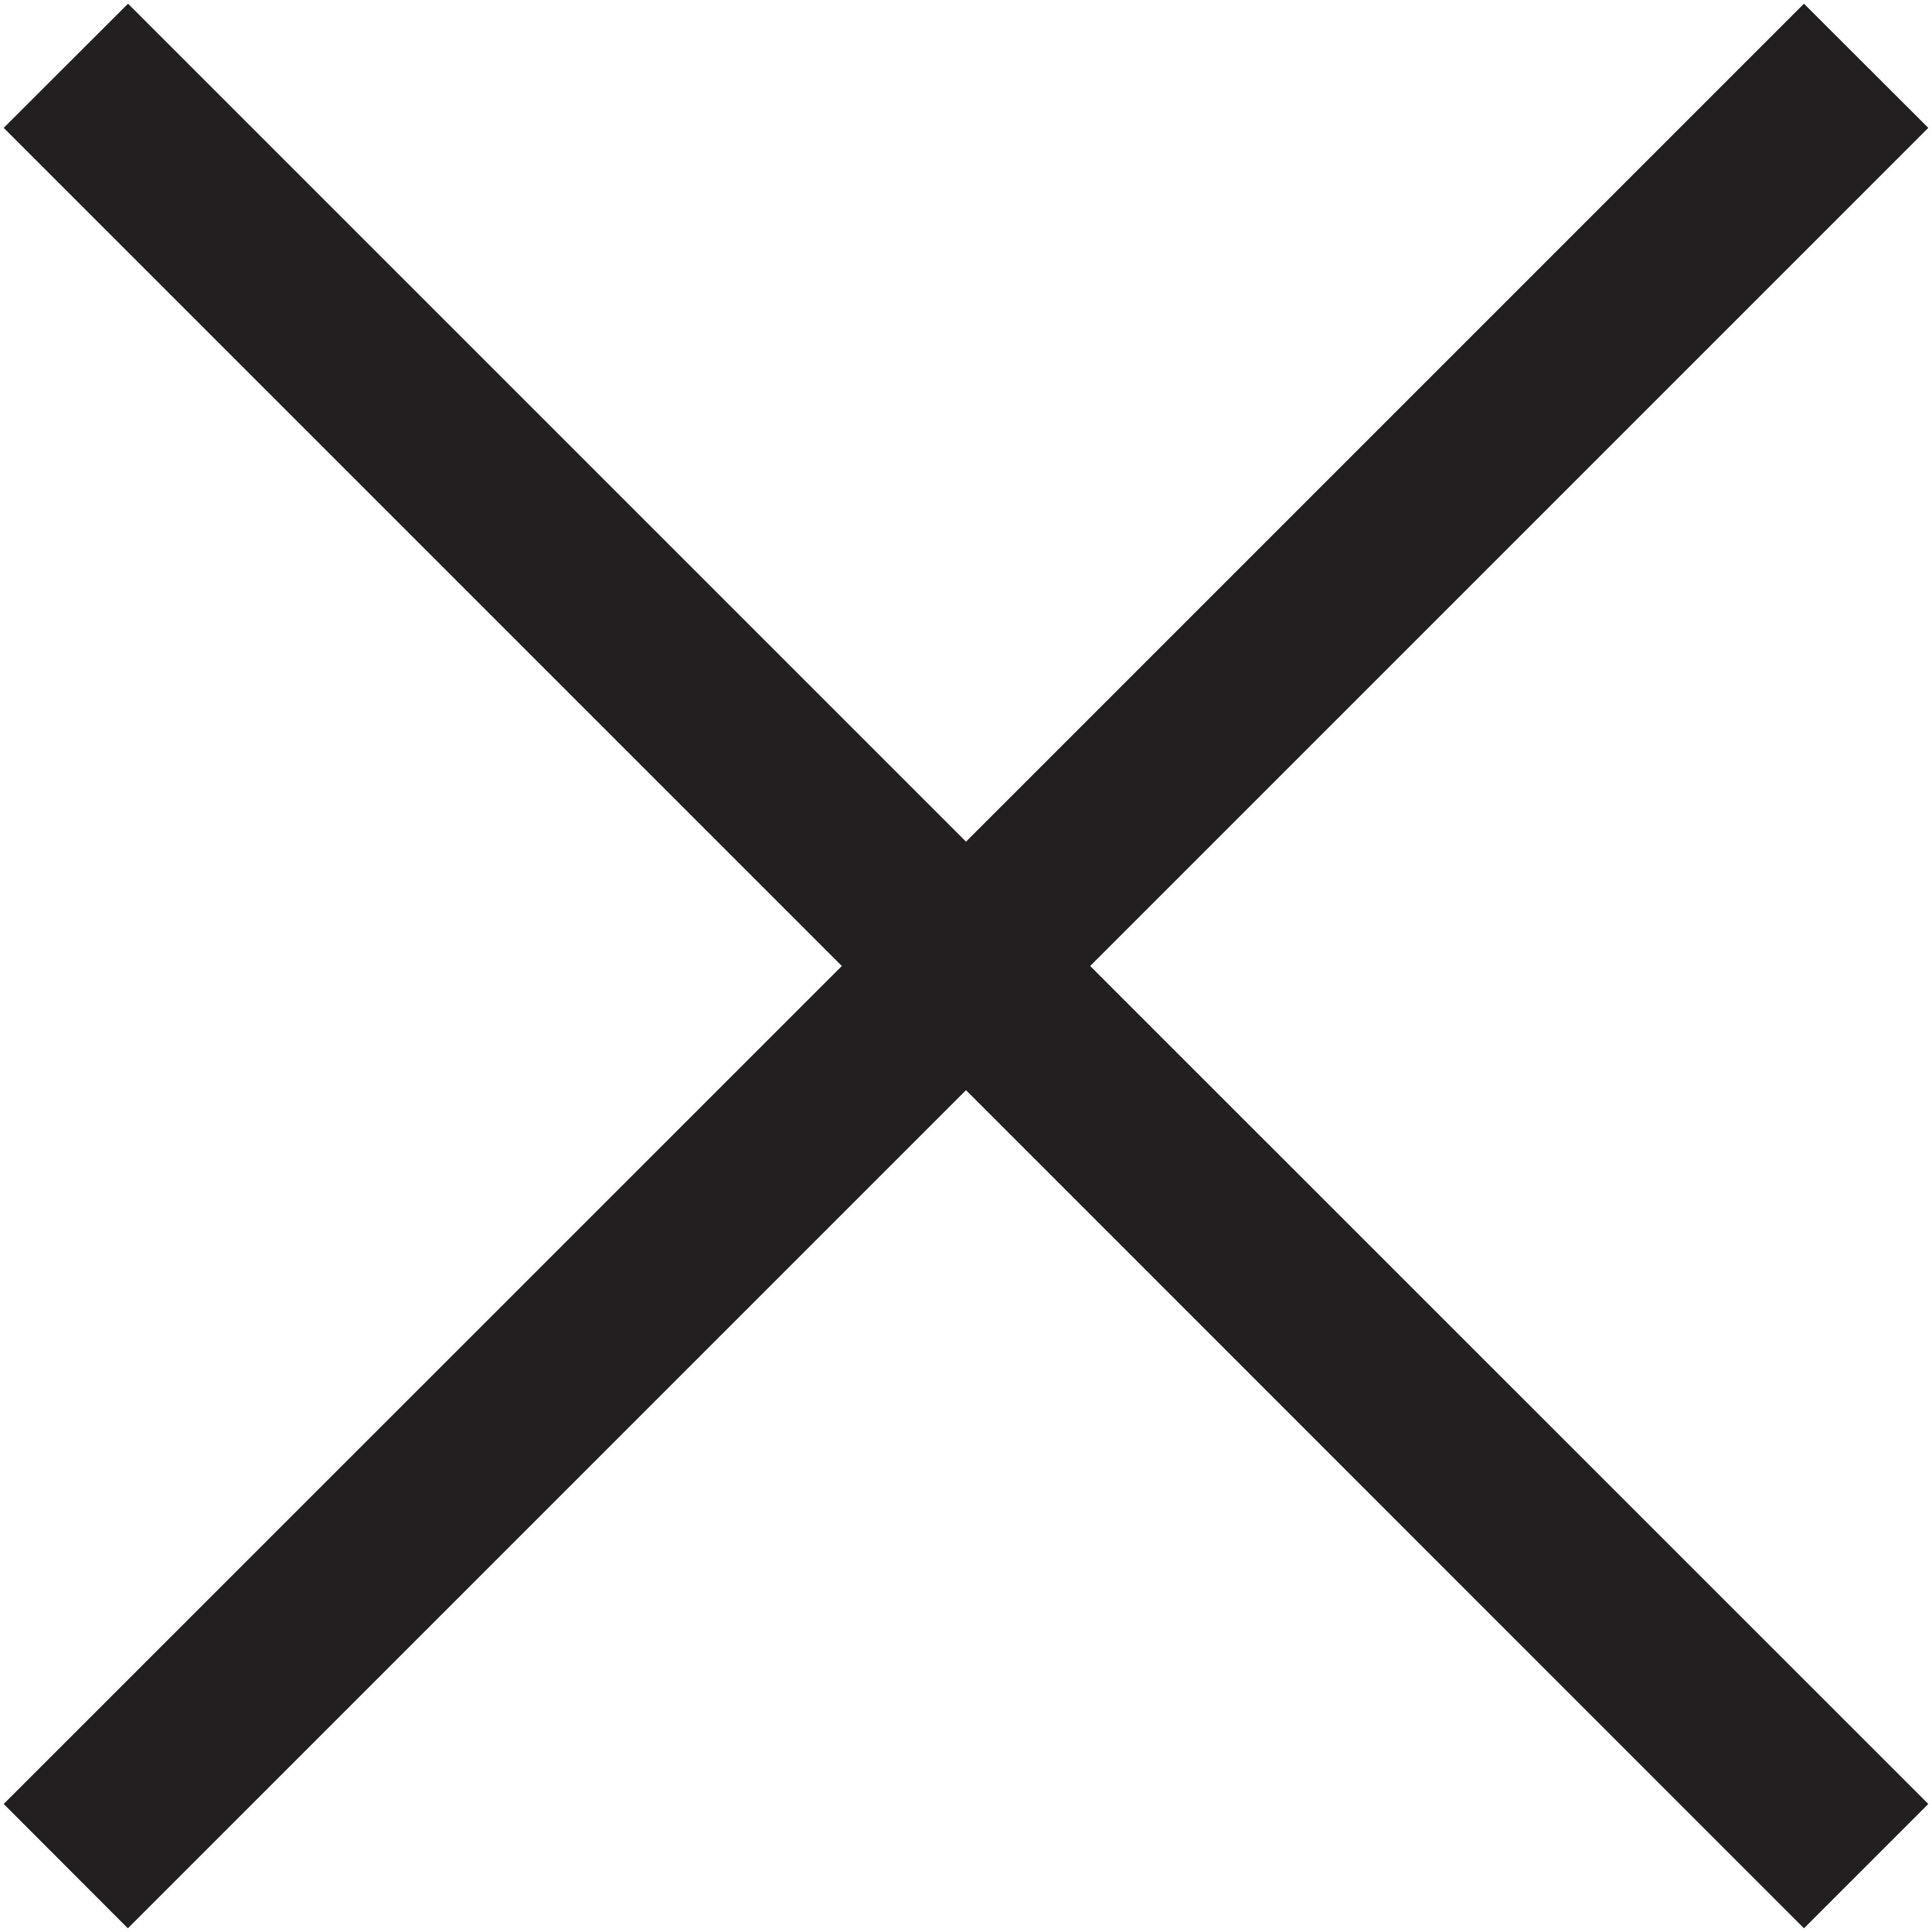
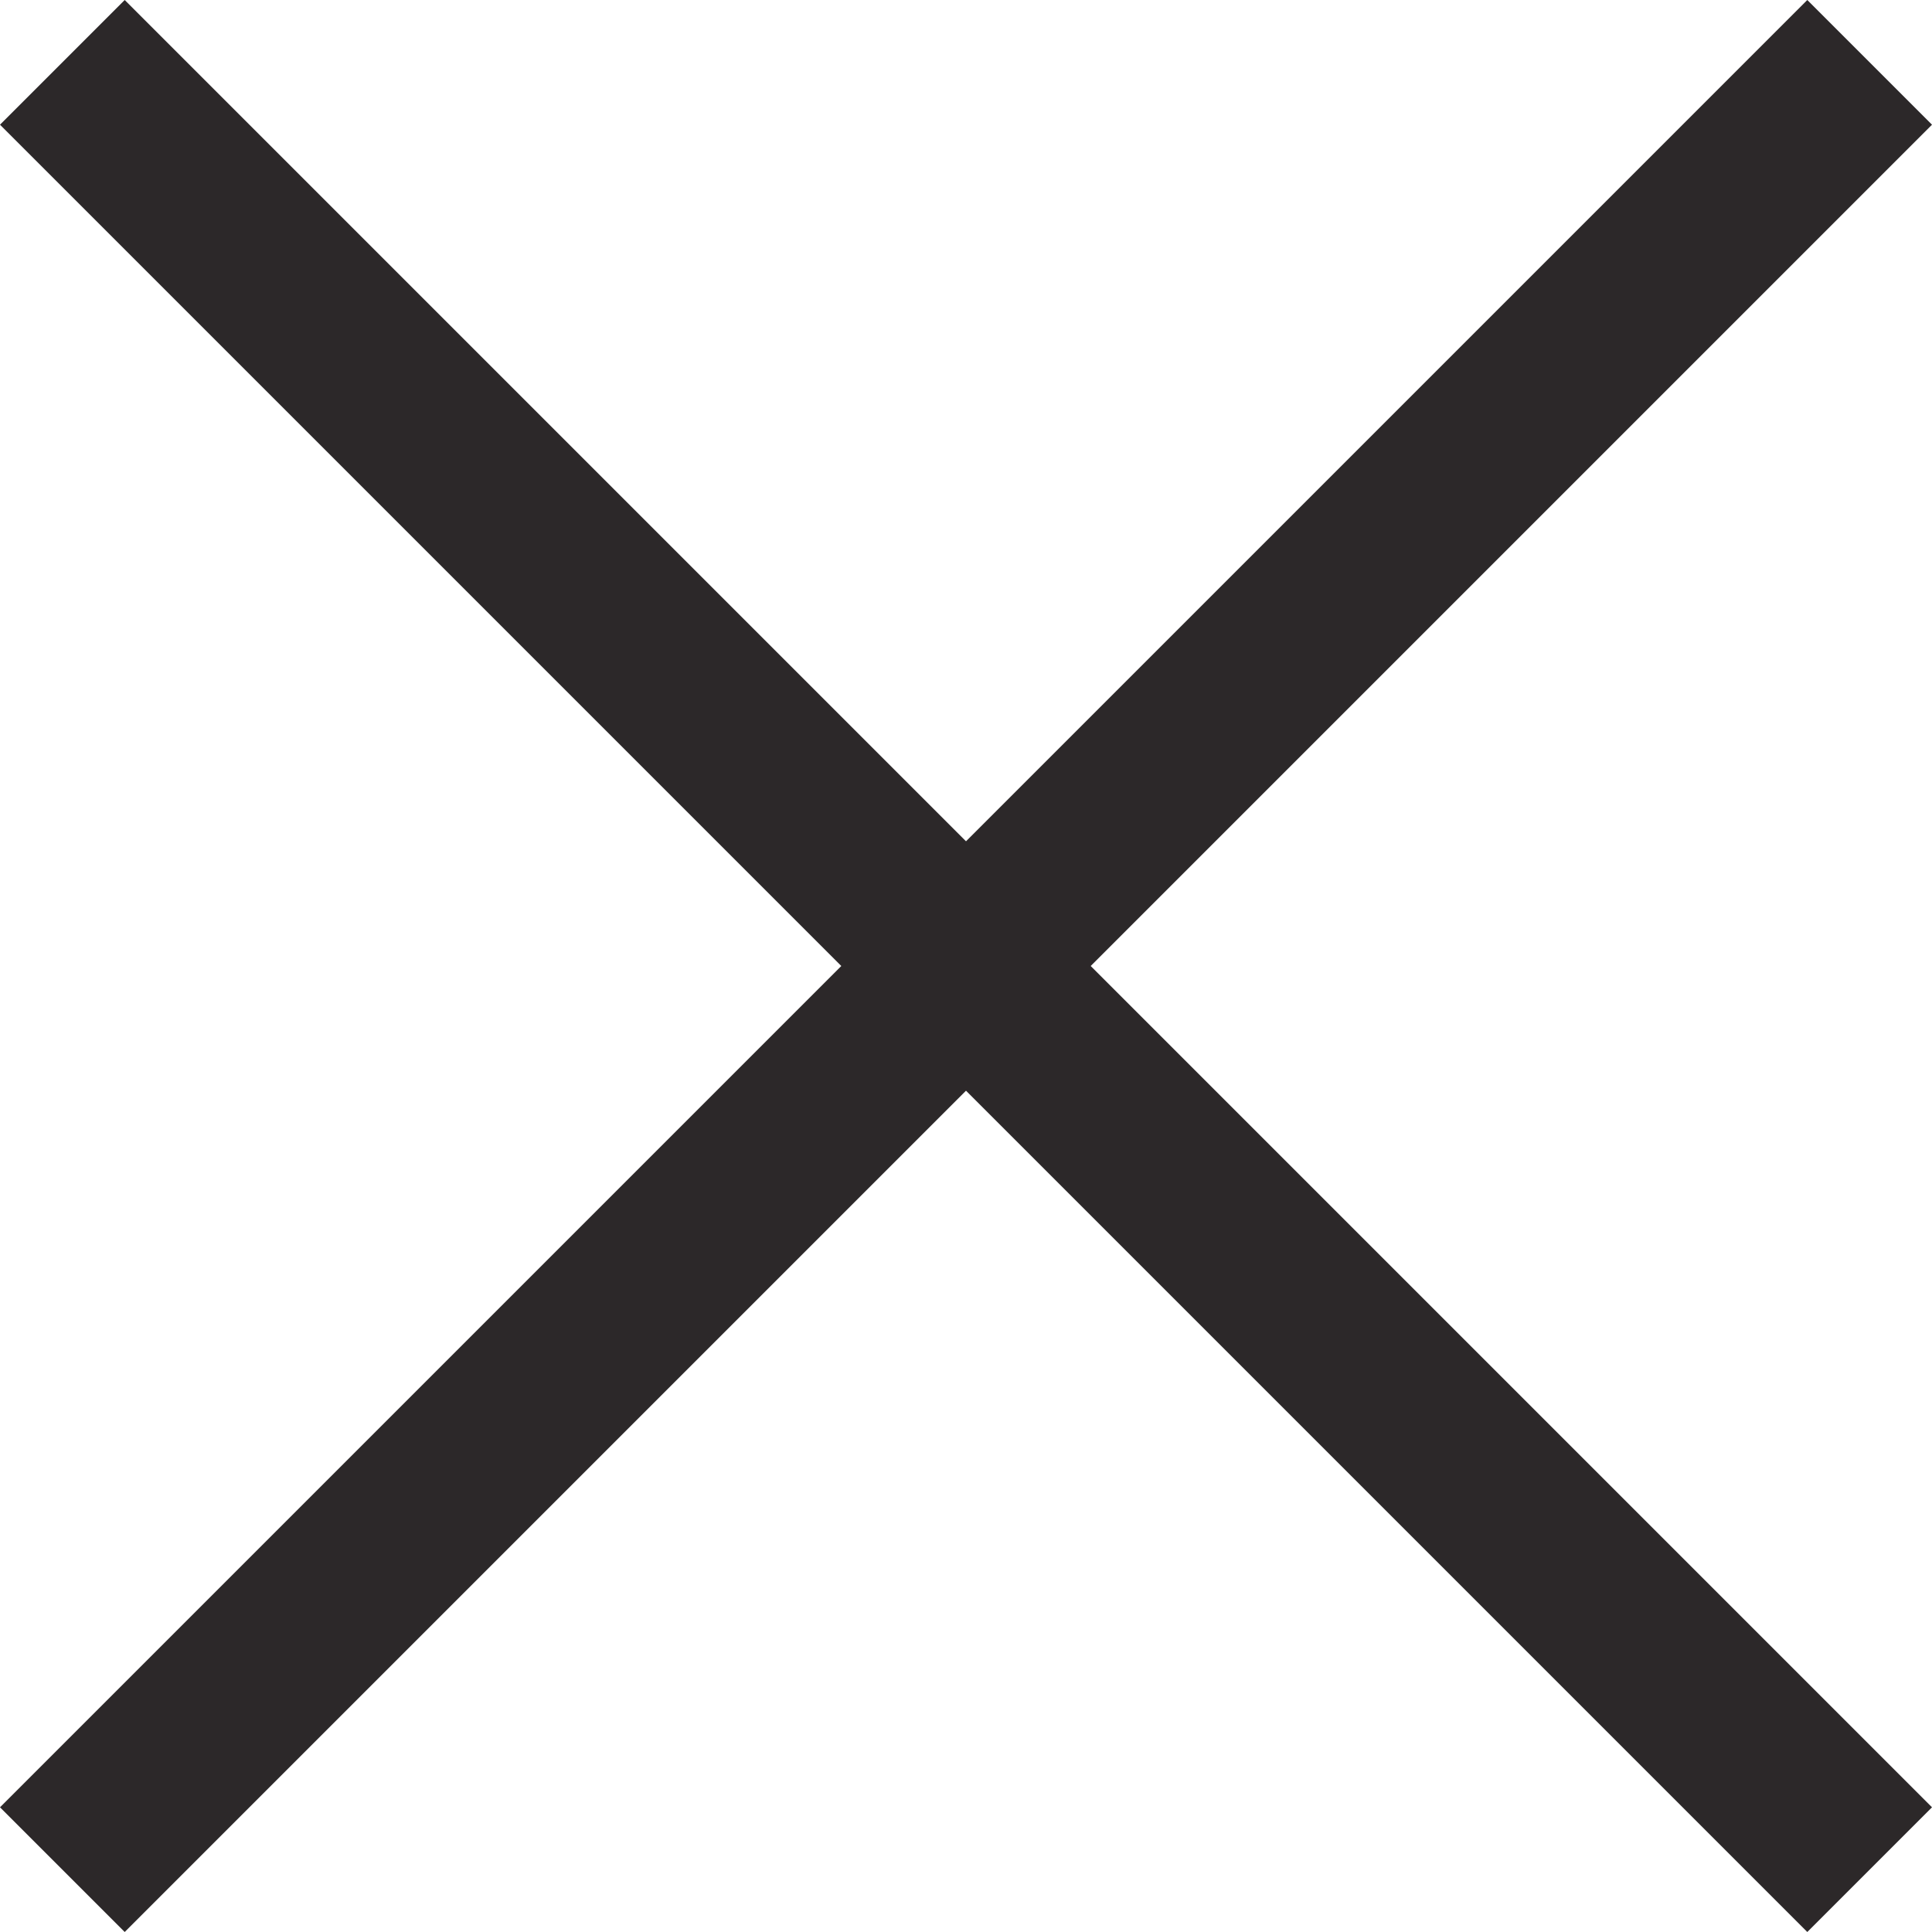
- <svg xmlns="http://www.w3.org/2000/svg" width="11" height="11" viewBox="0 0 11 11">
-   <path fill="#231F20" d="M10.979.728l-.708-.707L5.5 4.792.729.021.021.728 4.793 5.5.021 10.271l.707.708L5.5 6.207l4.771 4.772.708-.708L6.207 5.5z" />
+ <svg xmlns="http://www.w3.org/2000/svg" width="11" height="11" fill="none">
+   <path d="M11 .71L10.29 0 5.5 4.79.71 0 0 .71 4.79 5.5 0 10.29l.71.71L5.5 6.21 10.29 11l.71-.71L6.21 5.5 11 .71z" fill="#2C2829" />
</svg>
